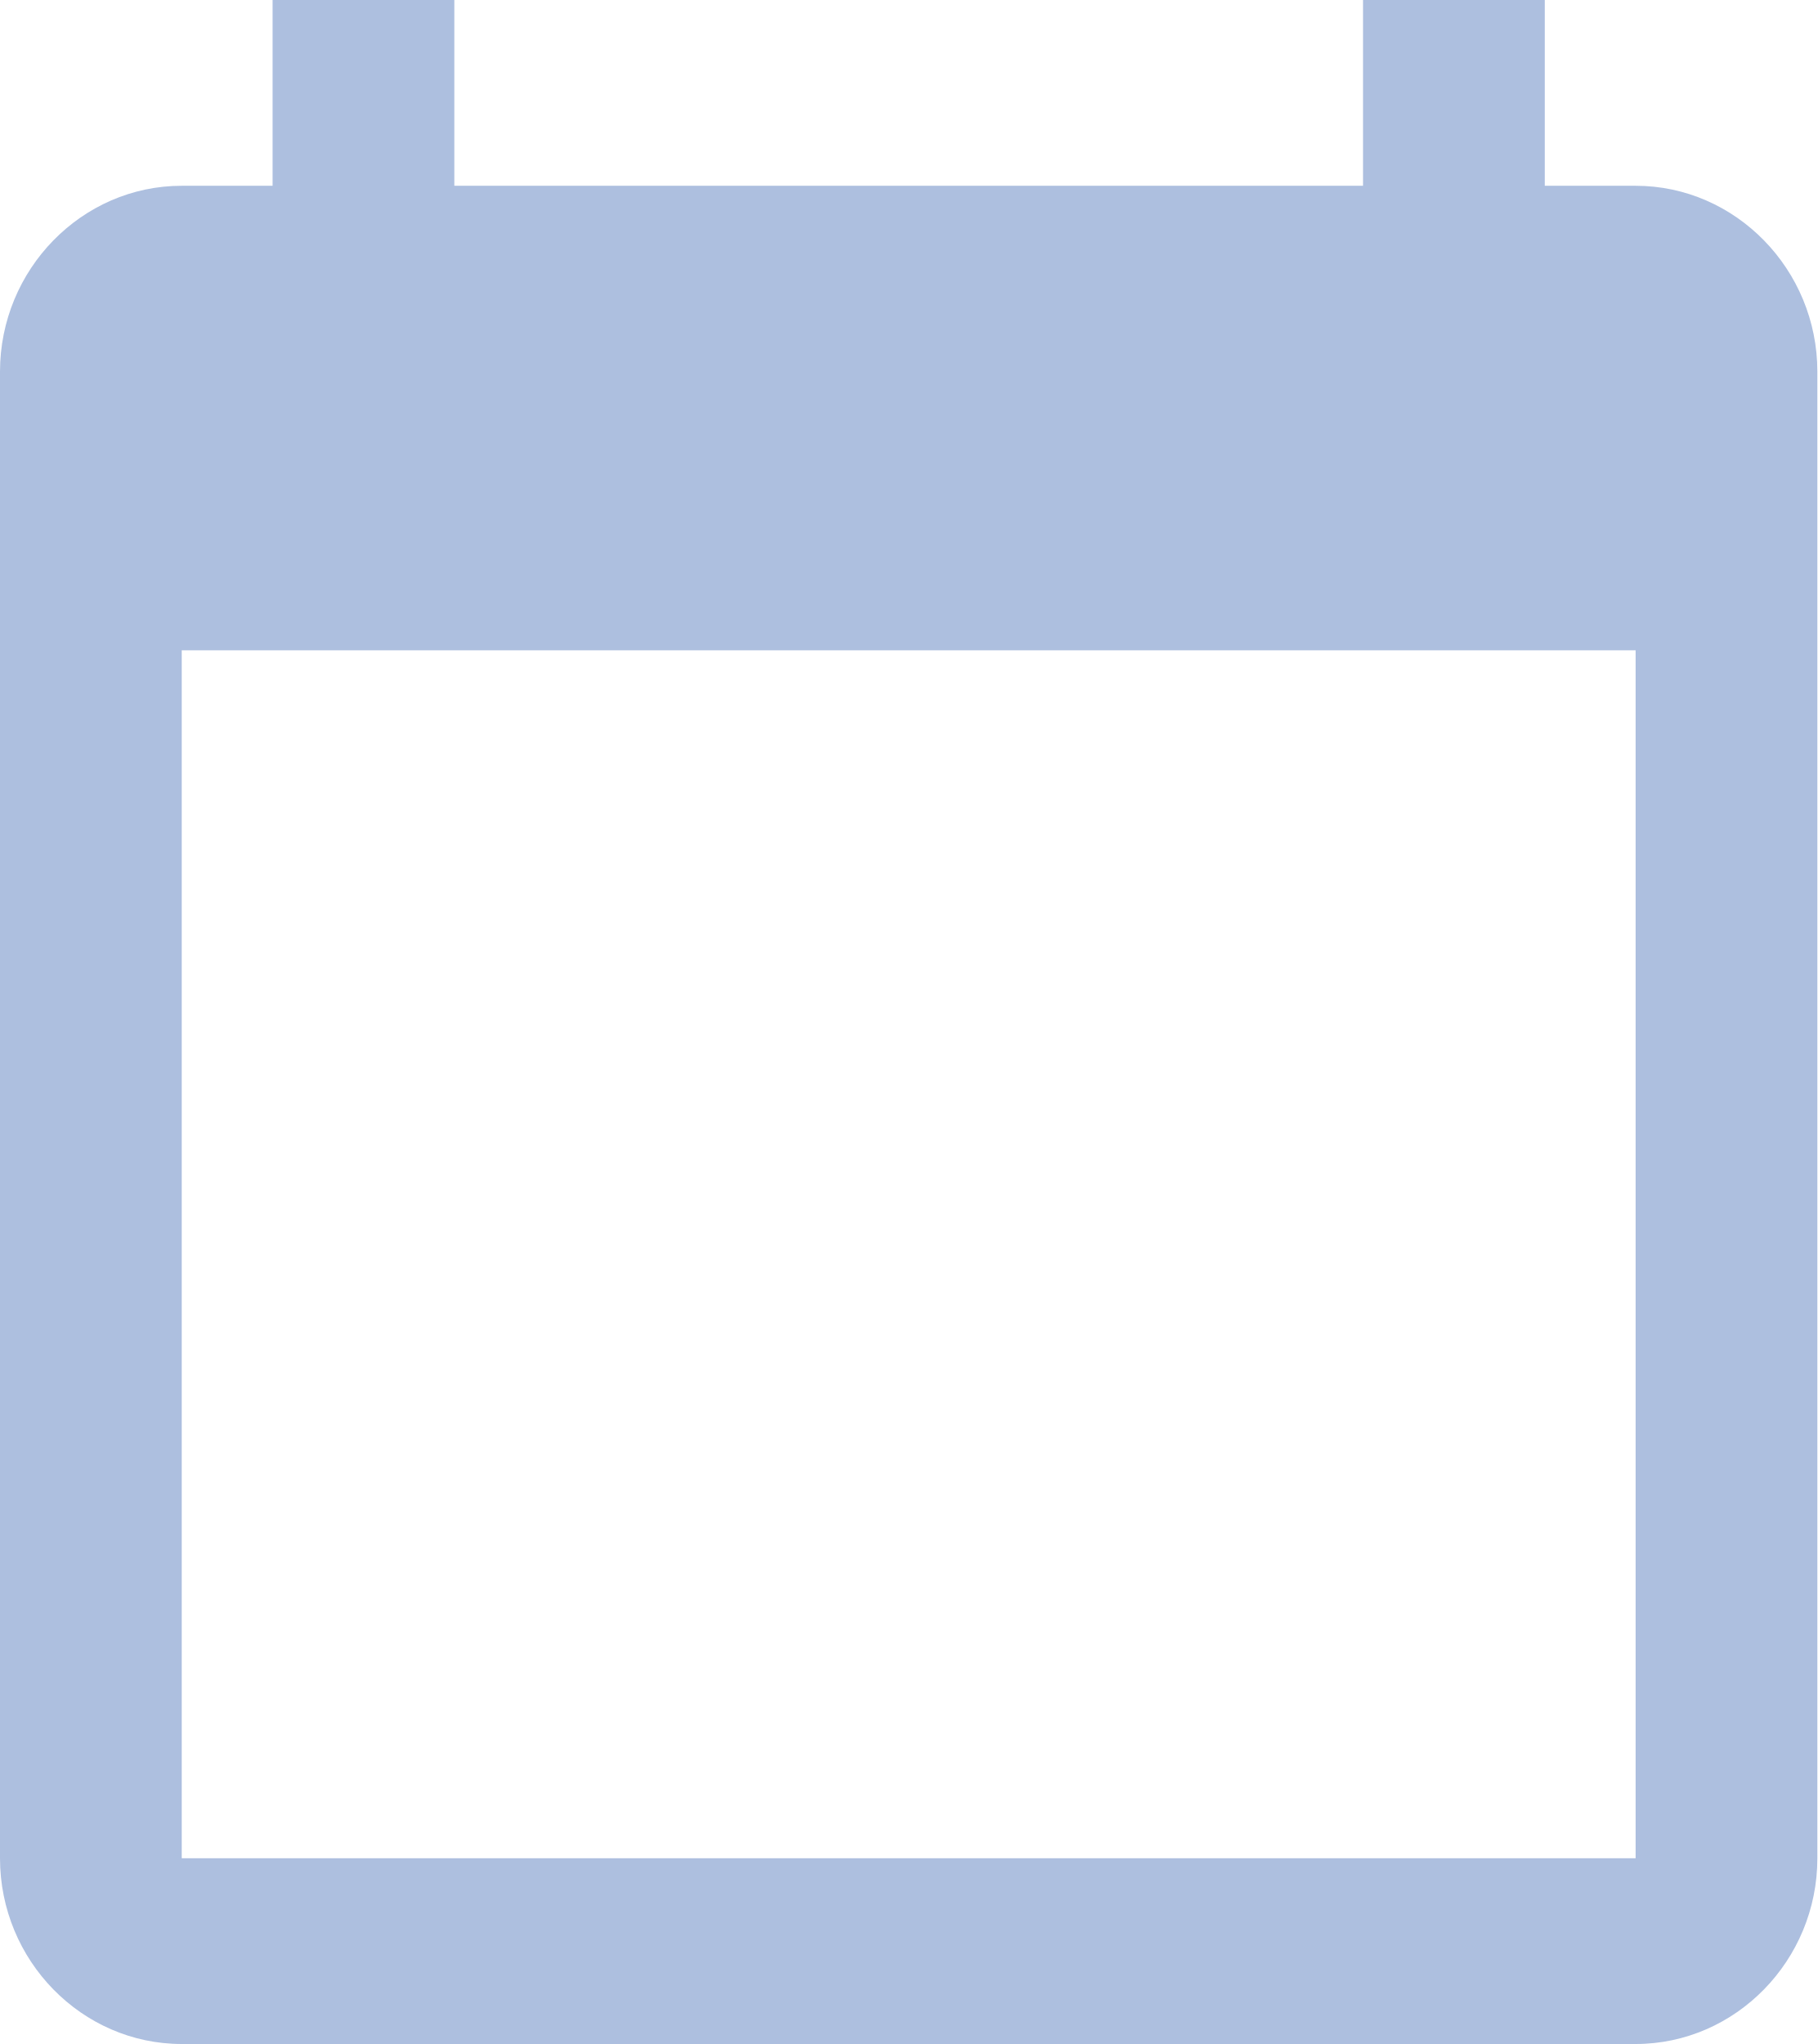
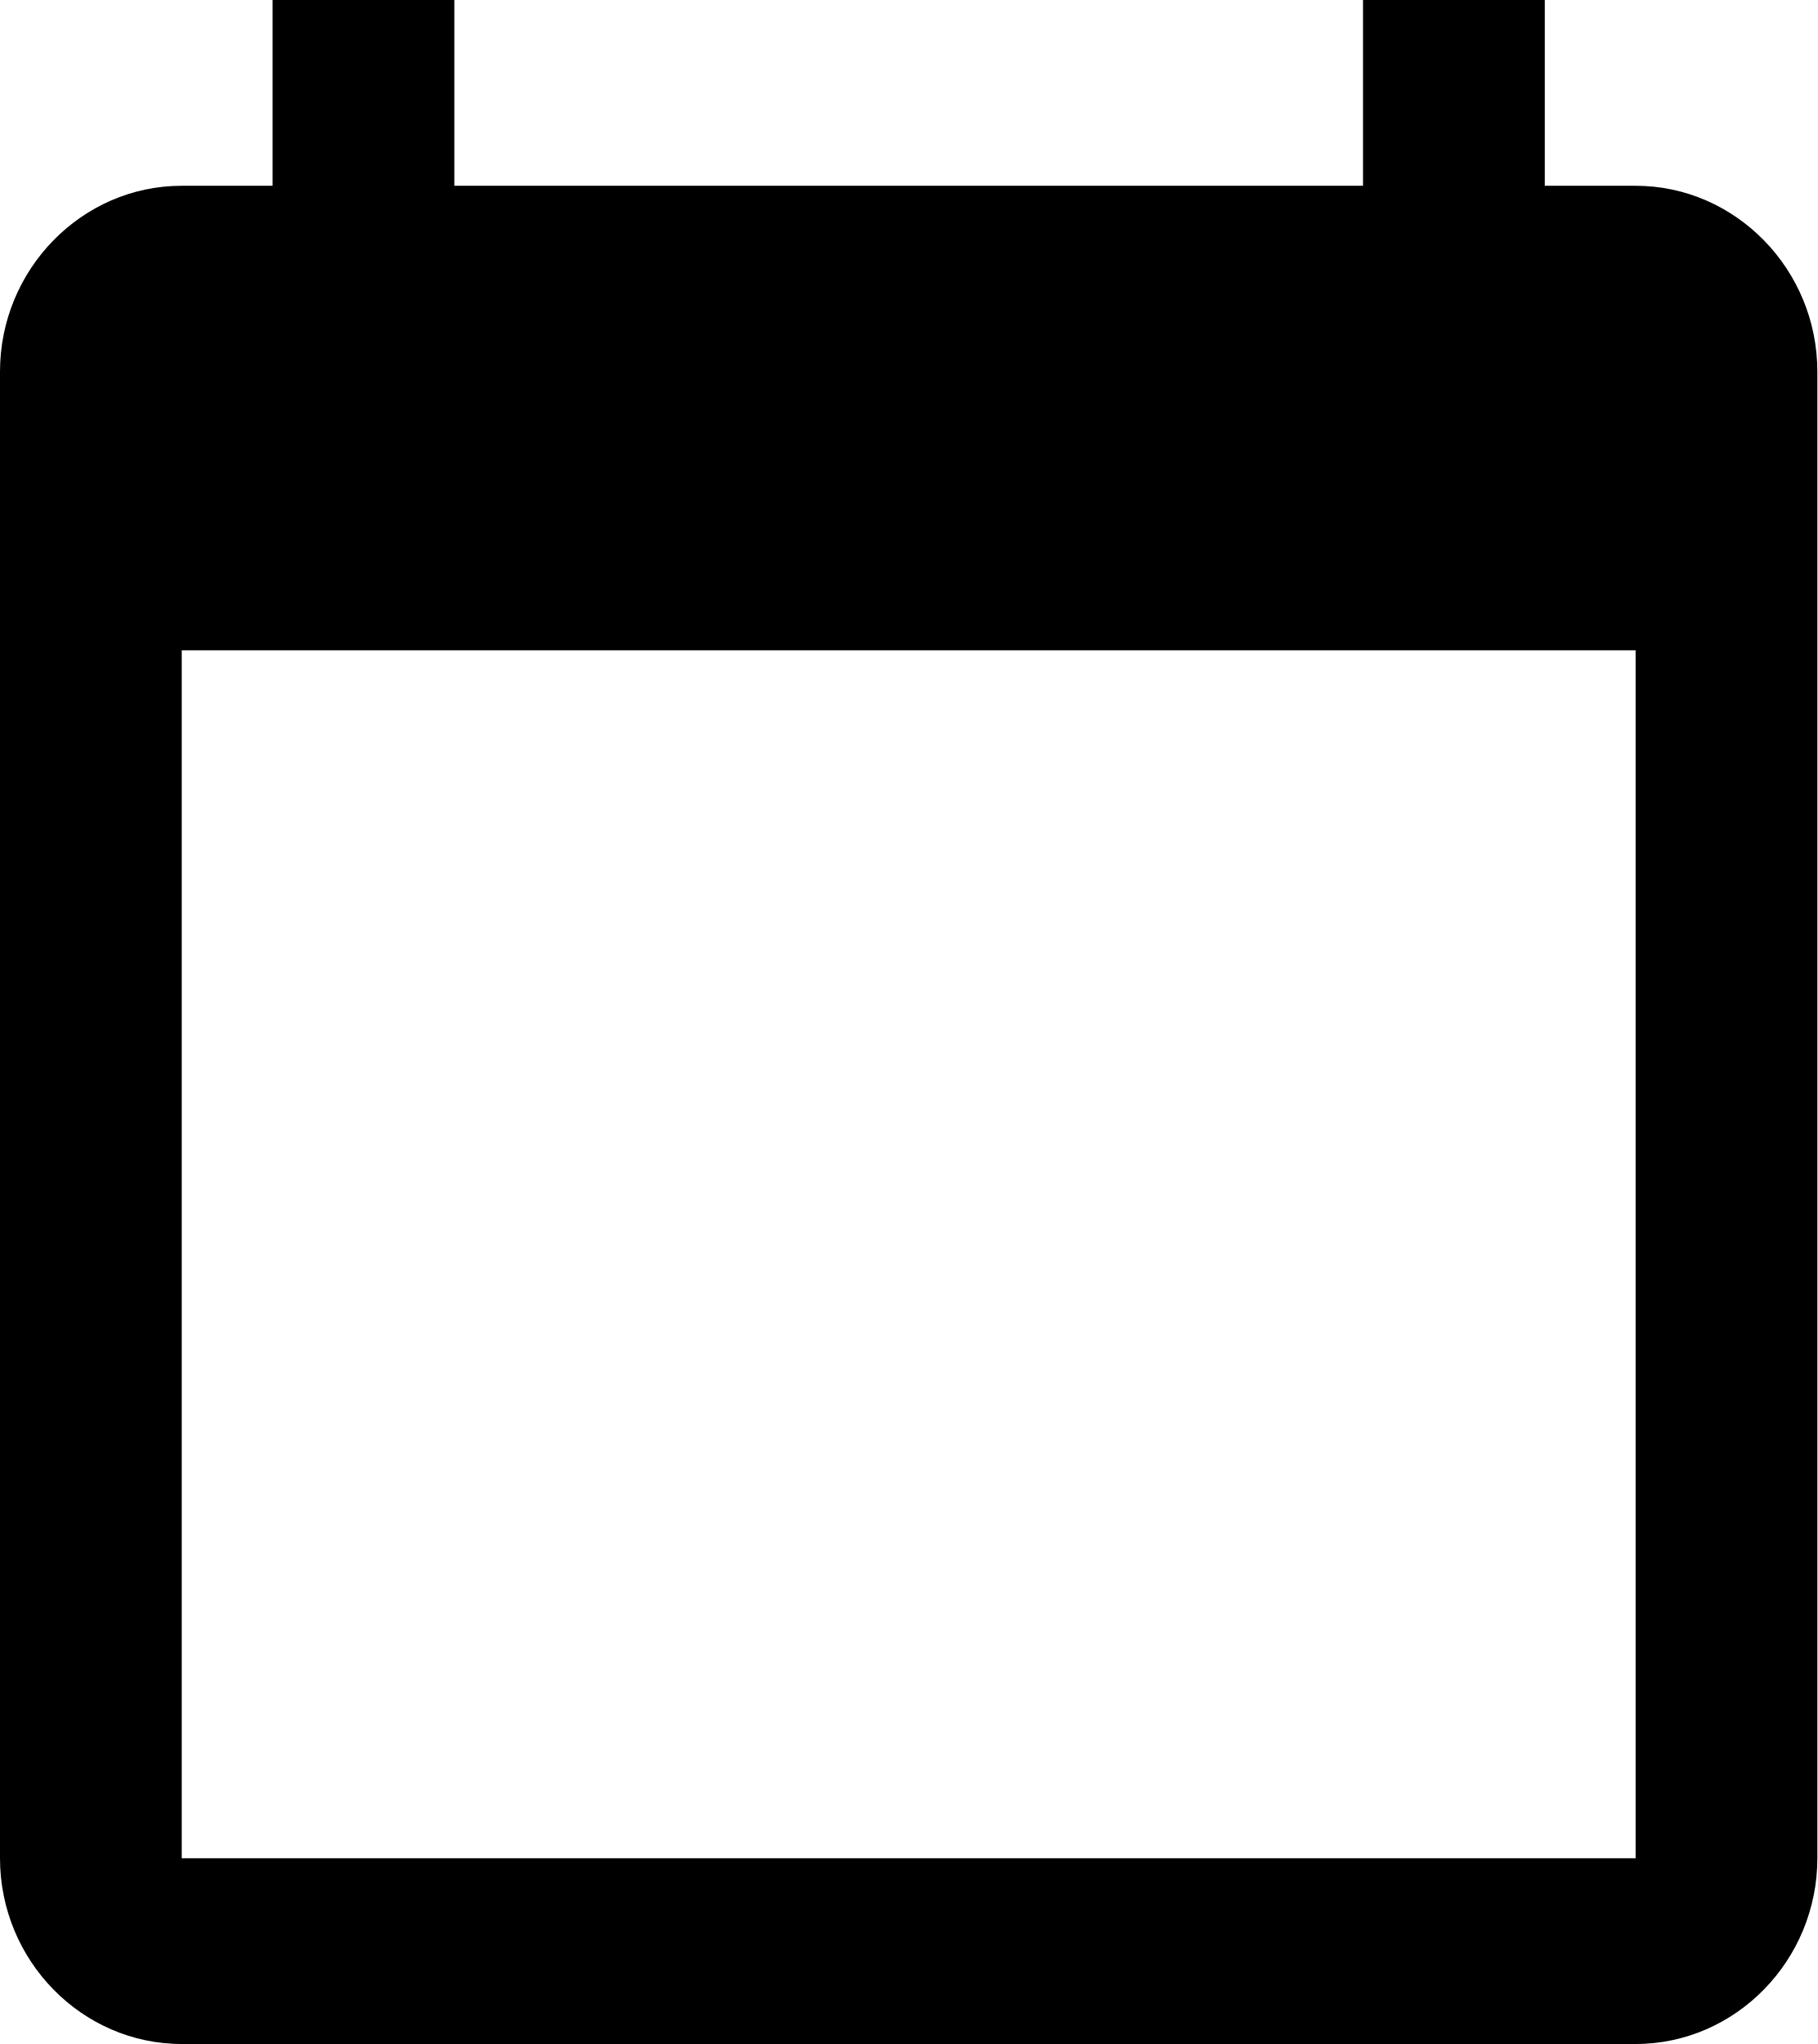
<svg xmlns="http://www.w3.org/2000/svg" width="16" height="18" viewBox="0 0 16 18" fill="none">
-   <path d="M14.4 1.636H13.6V0H12V1.636H4V0H2.4V1.636H1.6C0.72 1.636 0 2.373 0 3.273V16.364C0 17.264 0.72 18 1.6 18H14.4C15.28 18 16 17.264 16 16.364V3.273C16 2.373 15.28 1.636 14.4 1.636ZM14.4 16.364H1.6V5.727H14.4V16.364Z" fill="#ADBFDF" />
+   <path d="M14.4 1.636H13.6V0H12V1.636H4V0H2.4V1.636H1.6C0.72 1.636 0 2.373 0 3.273V16.364C0 17.264 0.72 18 1.6 18H14.4C15.28 18 16 17.264 16 16.364V3.273C16 2.373 15.28 1.636 14.4 1.636ZM14.4 16.364H1.6V5.727H14.4V16.364Z" fill="currentColor" />
</svg>
